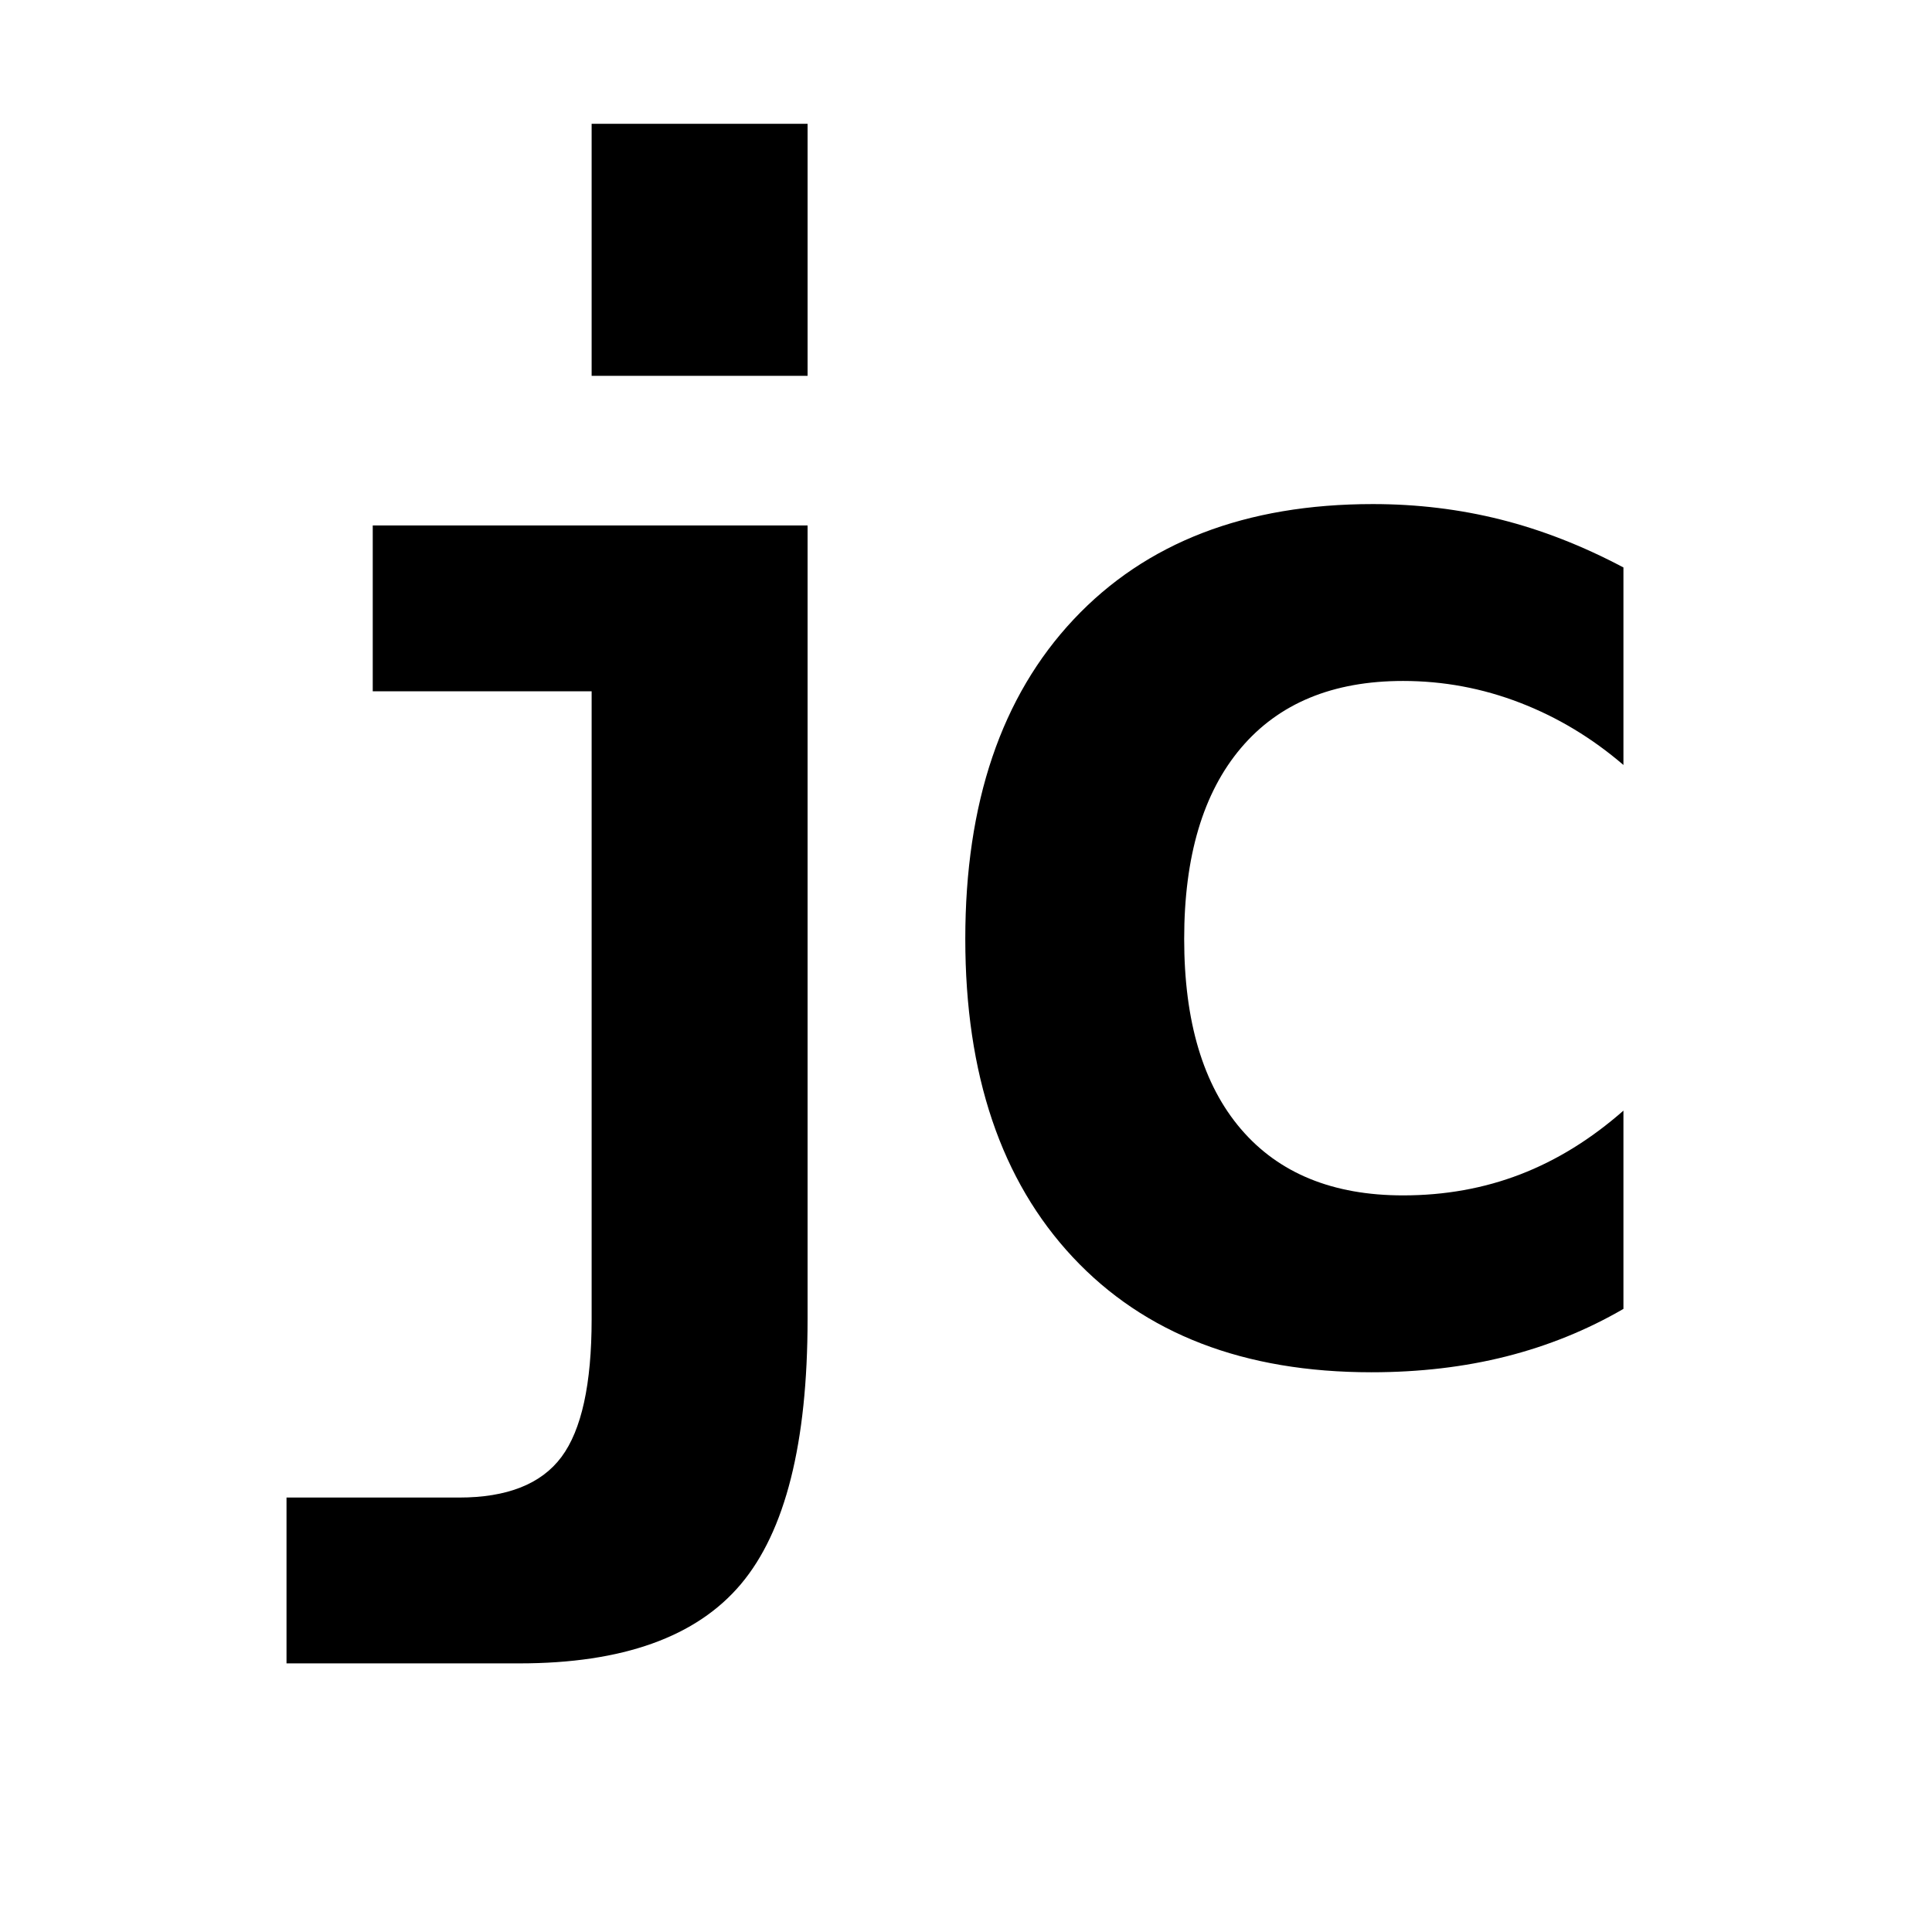
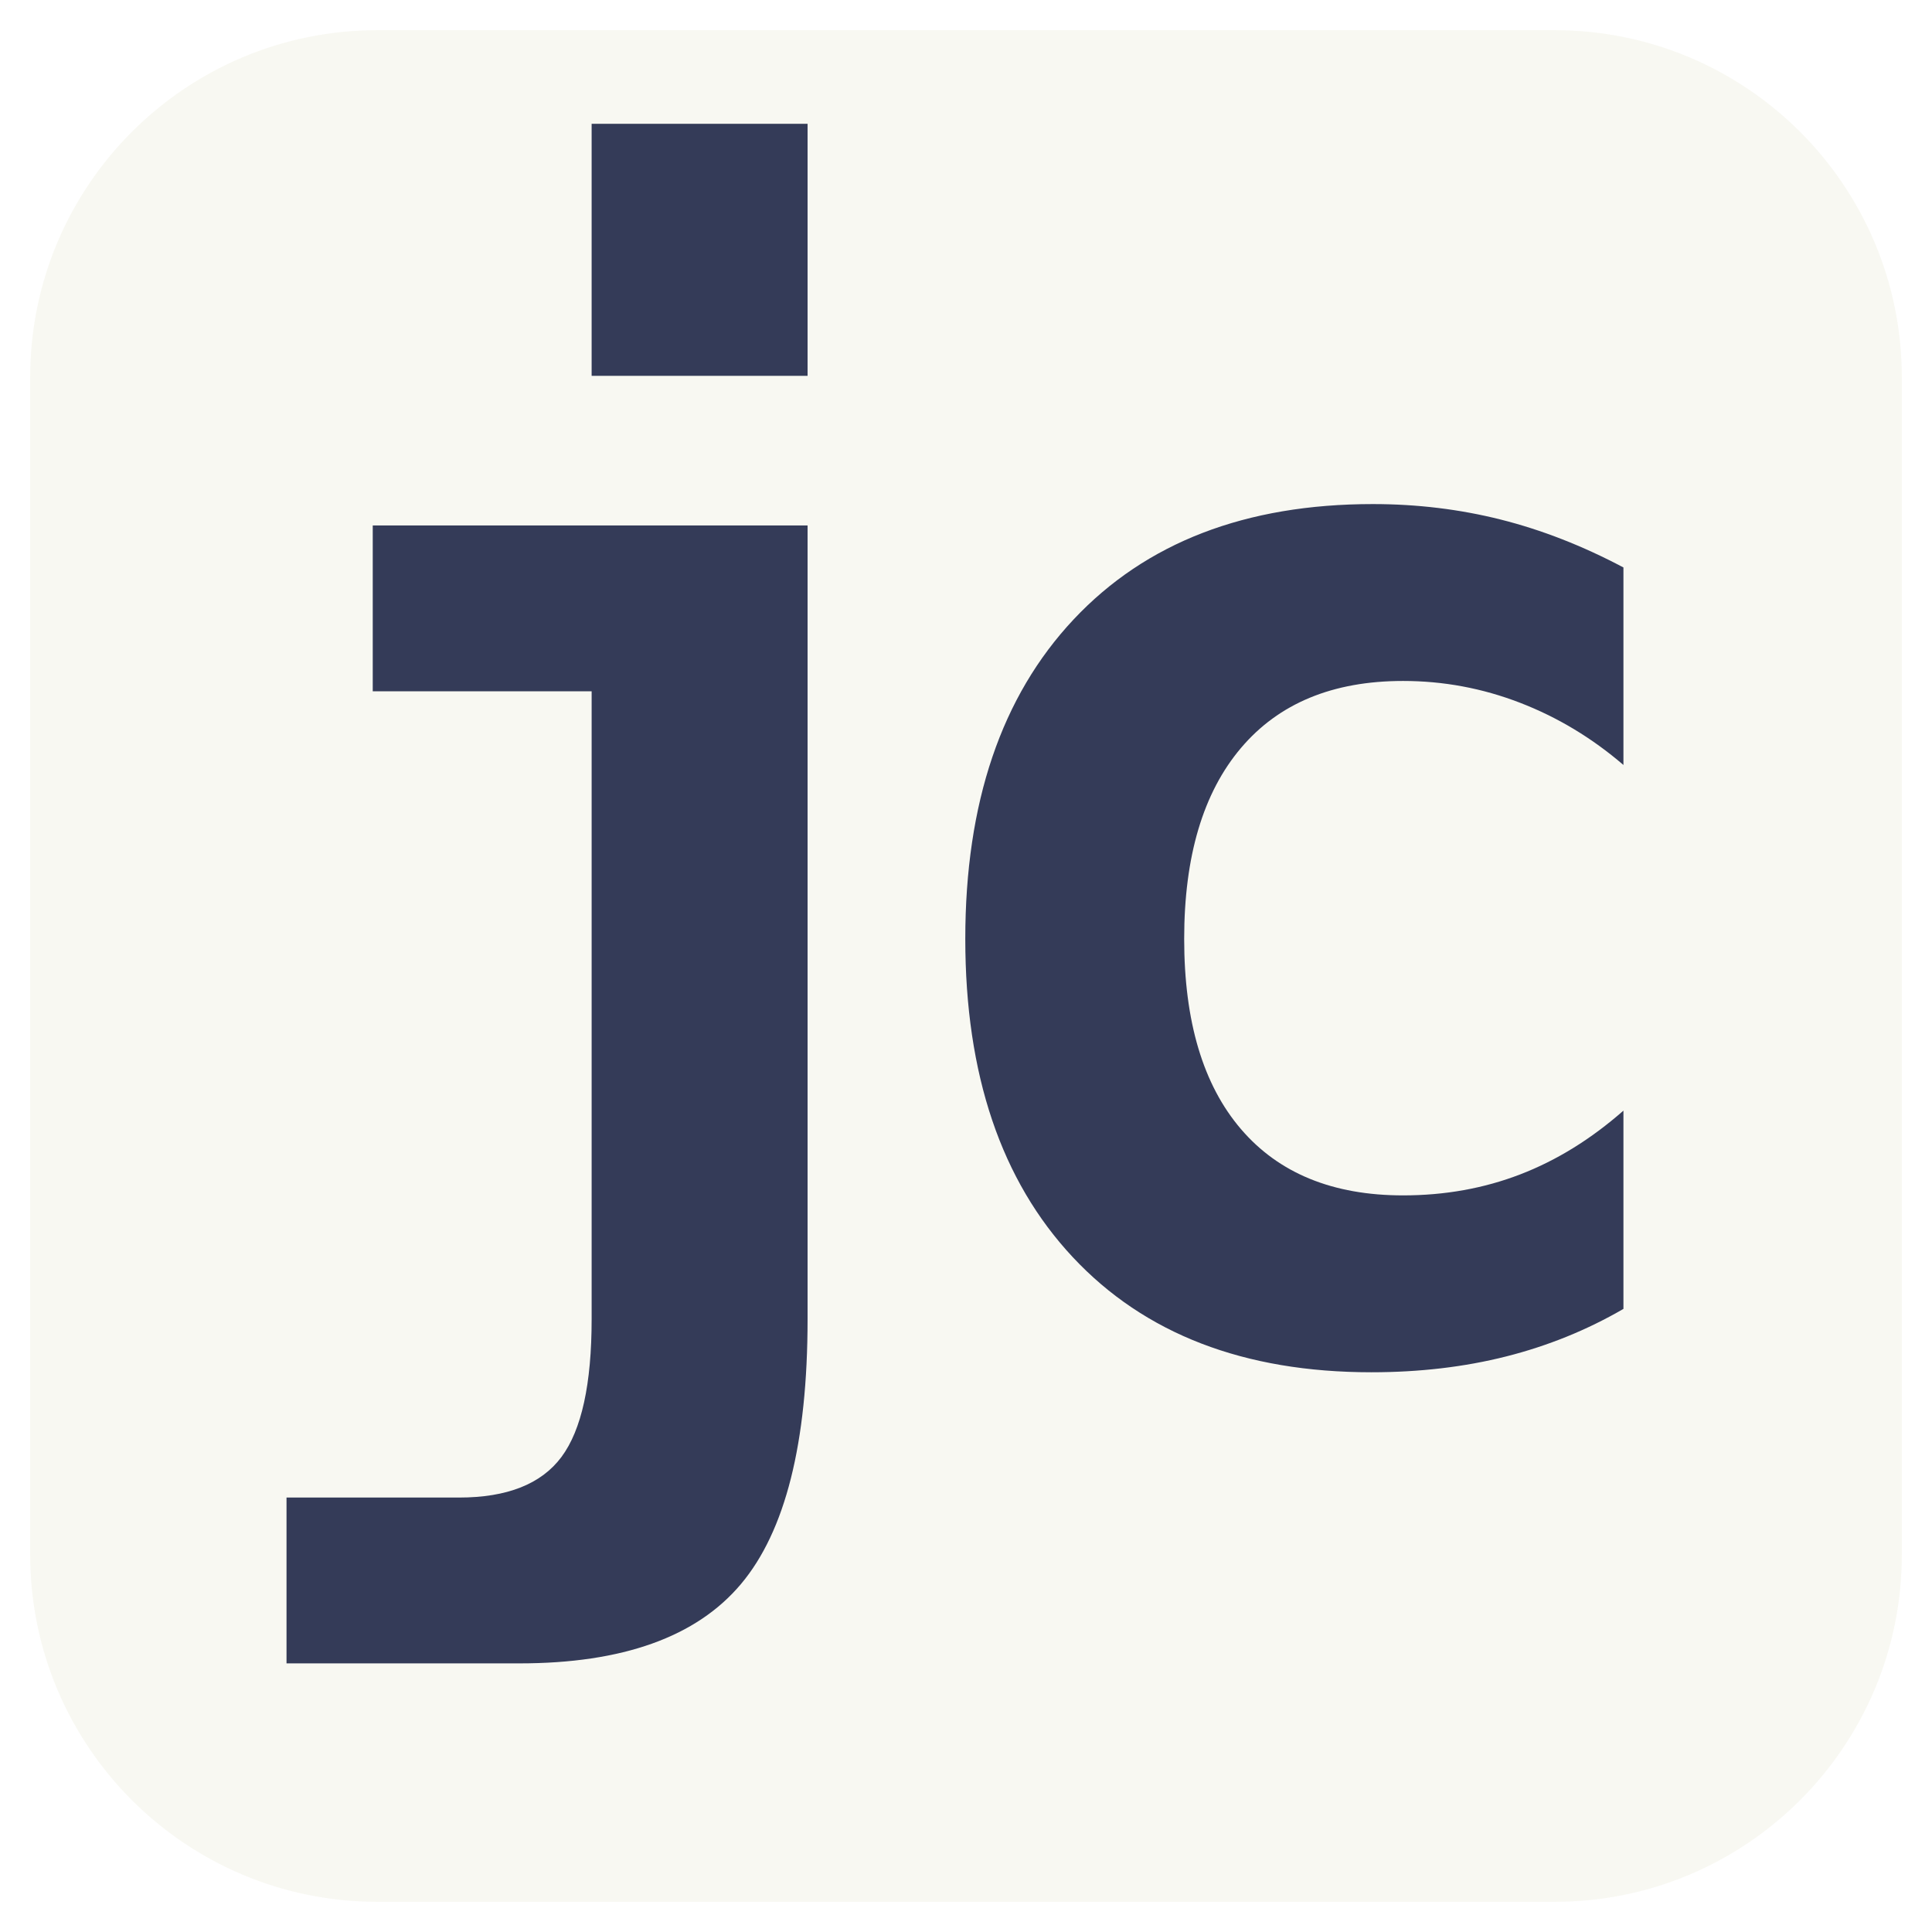
- <svg xmlns="http://www.w3.org/2000/svg" viewBox="0 0 512 512">
-   <g fill="#000">
+ <svg xmlns="http://www.w3.org/2000/svg" viewBox="0 0 512 512" role="img">
+   <rect x="8" y="8" width="496" height="496" rx="92" fill="#f8f8f2" />
+   <g fill="#343b58">
    <path transform="translate(48 358)" d="M166.016-8.398c0 32.812-5.891 56.218-17.676 70.214-11.785 13.996-31.348 20.997-58.692 20.997H27.93V38.867h45.703c12.762 0 21.809-3.582 27.149-10.742 5.34-7.16 8.008-19.336 8.008-36.523v-166.407H50.78v-43.945h115.236ZM166.016-258.398h-57.227v-66.797h57.227Z" />
    <path transform="translate(223 358)" d="M207.227-11.133c-9.637 5.598-19.989 9.797-31.055 12.598-11.067 2.8-22.98 4.199-35.742 4.199-33.723 0-60.09-10.156-79.102-30.469-19.012-20.312-28.516-48.437-28.516-84.375 0-36.066 9.57-64.289 28.711-84.668 19.141-20.379 45.575-30.566 79.297-30.566 11.72 0 23.016 1.367 33.887 4.101 10.871 2.735 21.711 6.965 32.52 12.696v52.344c-8.332-7.16-17.48-12.665-27.442-16.504-9.96-3.84-20.281-5.762-30.957-5.762-18.621 0-32.941 5.926-42.969 17.774-10.027 11.847-15.039 28.711-15.039 50.586 0 21.875 5.012 38.672 15.04 50.39 10.027 11.72 24.347 17.579 42.968 17.579 11.067 0 21.418-1.856 31.055-5.567 9.637-3.71 18.75-9.343 27.344-16.894Z" />
  </g>
</svg>
